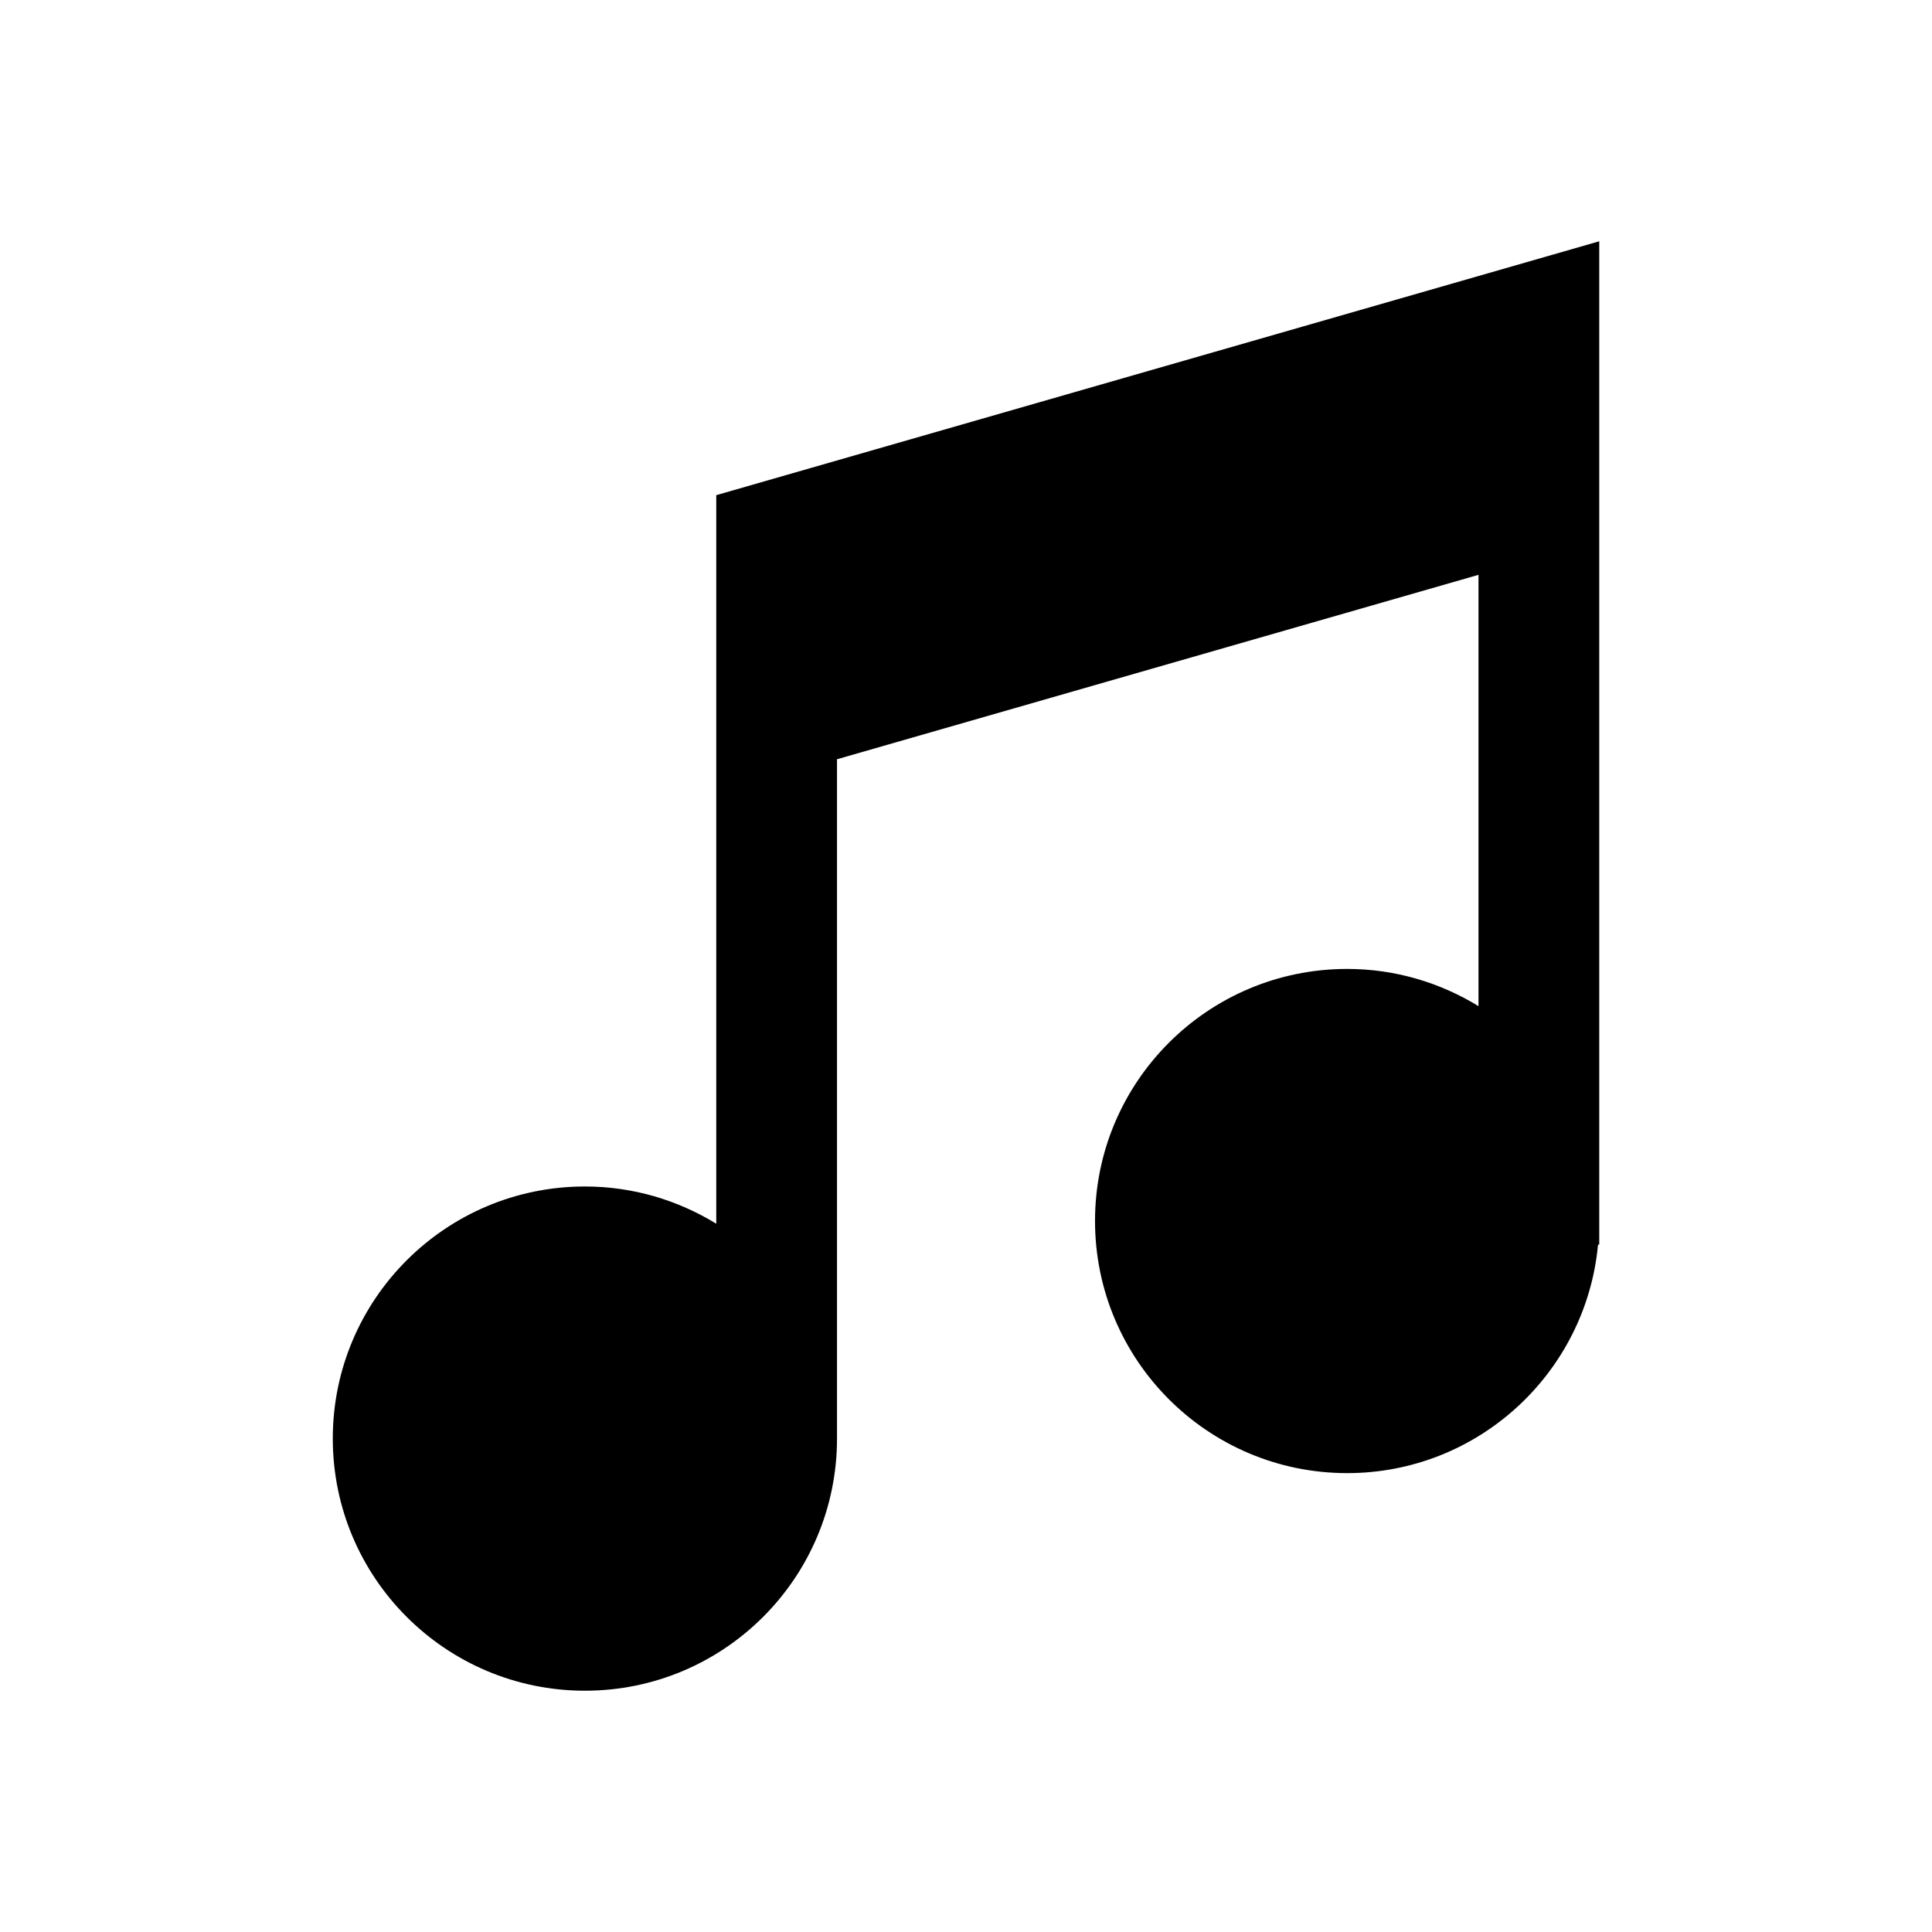
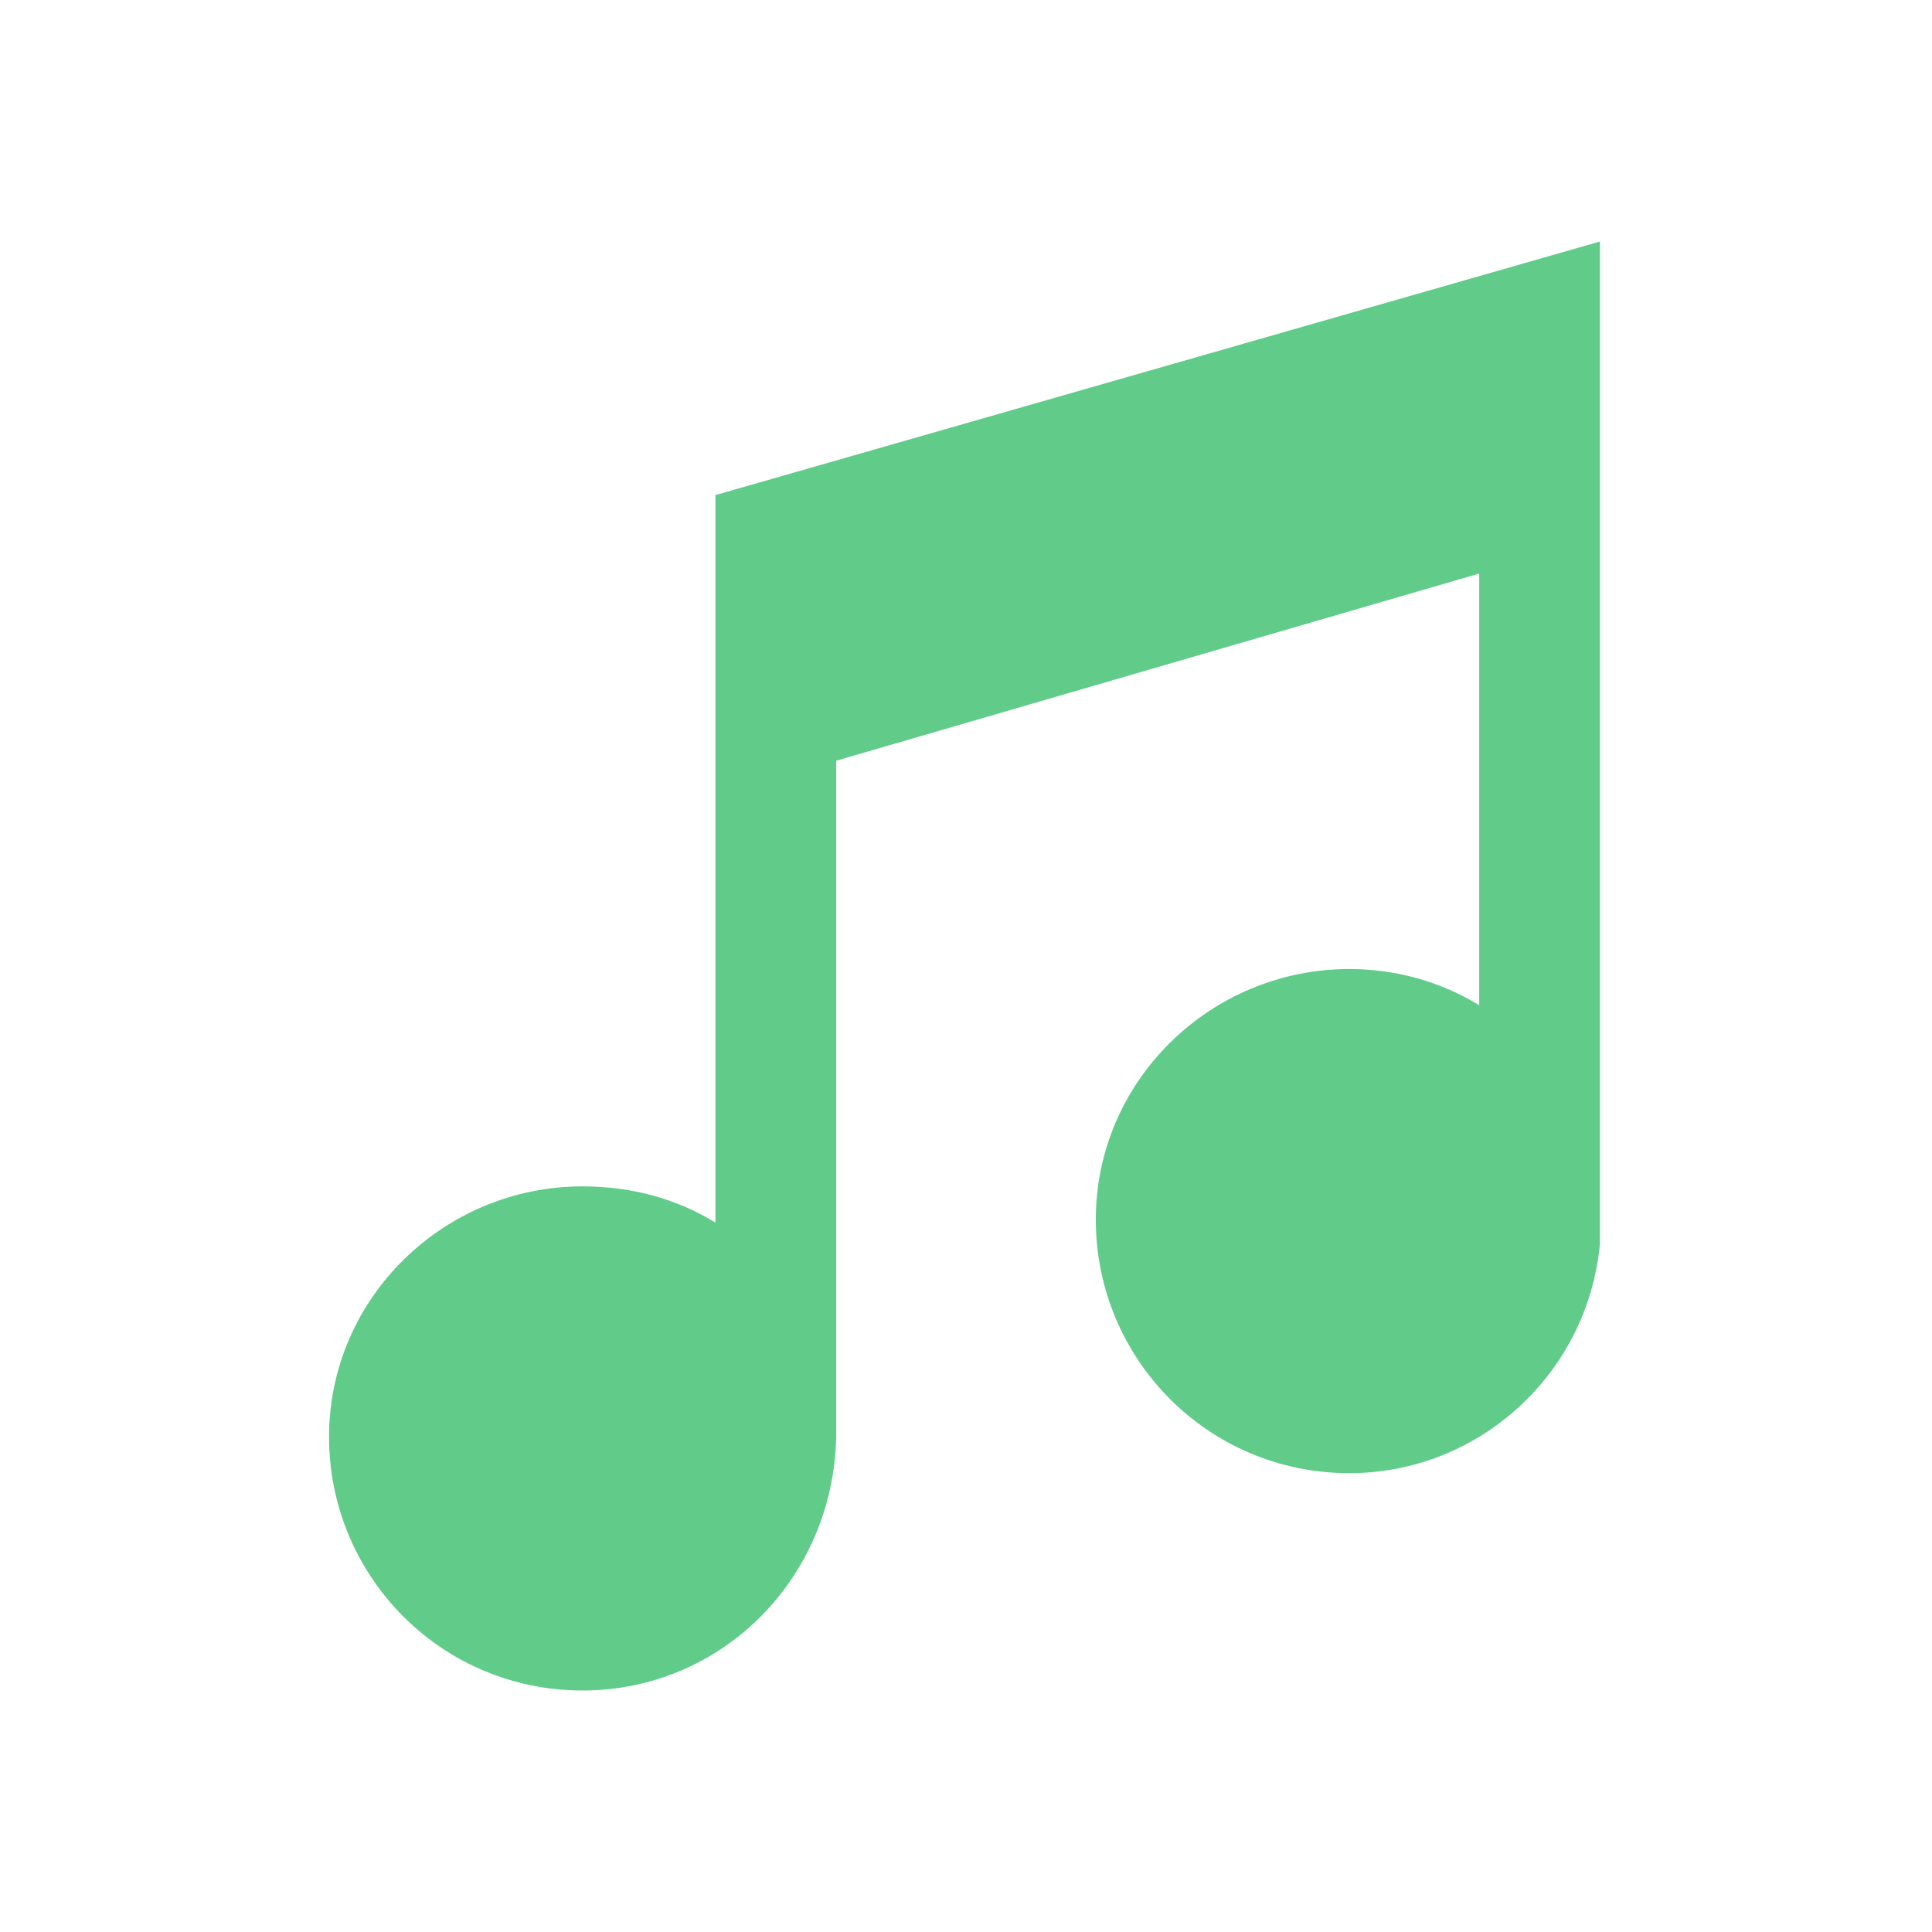
- <svg xmlns="http://www.w3.org/2000/svg" enable-background="new 0 0 64 64" height="64px" id="Layer_1" version="1.1" viewBox="0 0 64 64" width="64px" xml:space="preserve">
-   <path d="M23.727,16.403v4.84v5.058v14.236c-1.268-0.777-2.754-1.233-4.35-1.233c-4.612,0-8.353,3.74-8.353,8.349  c0,4.614,3.74,8.354,8.353,8.354c4.61,0,8.349-3.739,8.35-8.352h0V25.151l21.25-6.109V33.33c-1.268-0.777-2.754-1.233-4.35-1.233  c-4.614,0-8.353,3.739-8.353,8.348c0,4.613,3.739,8.354,8.353,8.354c4.344,0,7.914-3.325,8.31-7.57h0.04V17.892v-3.586V7.993  L23.727,16.403z" />
+ <svg xmlns="http://www.w3.org/2000/svg" version="1.1" id="Layer_1" x="0px" y="0px" viewBox="0 0 64 64" style="enable-background:new 0 0 64 64;" xml:space="preserve">
+   <style type="text/css">
+ 	.st0{fill:#61CC8A;}
+ </style>
+   <path class="st0" d="M23.7,16.4v4.8v5.1v14.2c-1.3-0.8-2.8-1.2-4.4-1.2c-4.6,0-8.4,3.7-8.4,8.3c0,4.6,3.7,8.4,8.4,8.4  c4.6,0,8.3-3.7,8.4-8.4l0,0V25.2L49,19v14.3c-1.3-0.8-2.8-1.2-4.3-1.2c-4.6,0-8.4,3.7-8.4,8.3c0,4.6,3.7,8.4,8.4,8.4  c4.3,0,7.9-3.3,8.3-7.6h0V17.9v-3.6V8L23.7,16.4z" />
</svg>
